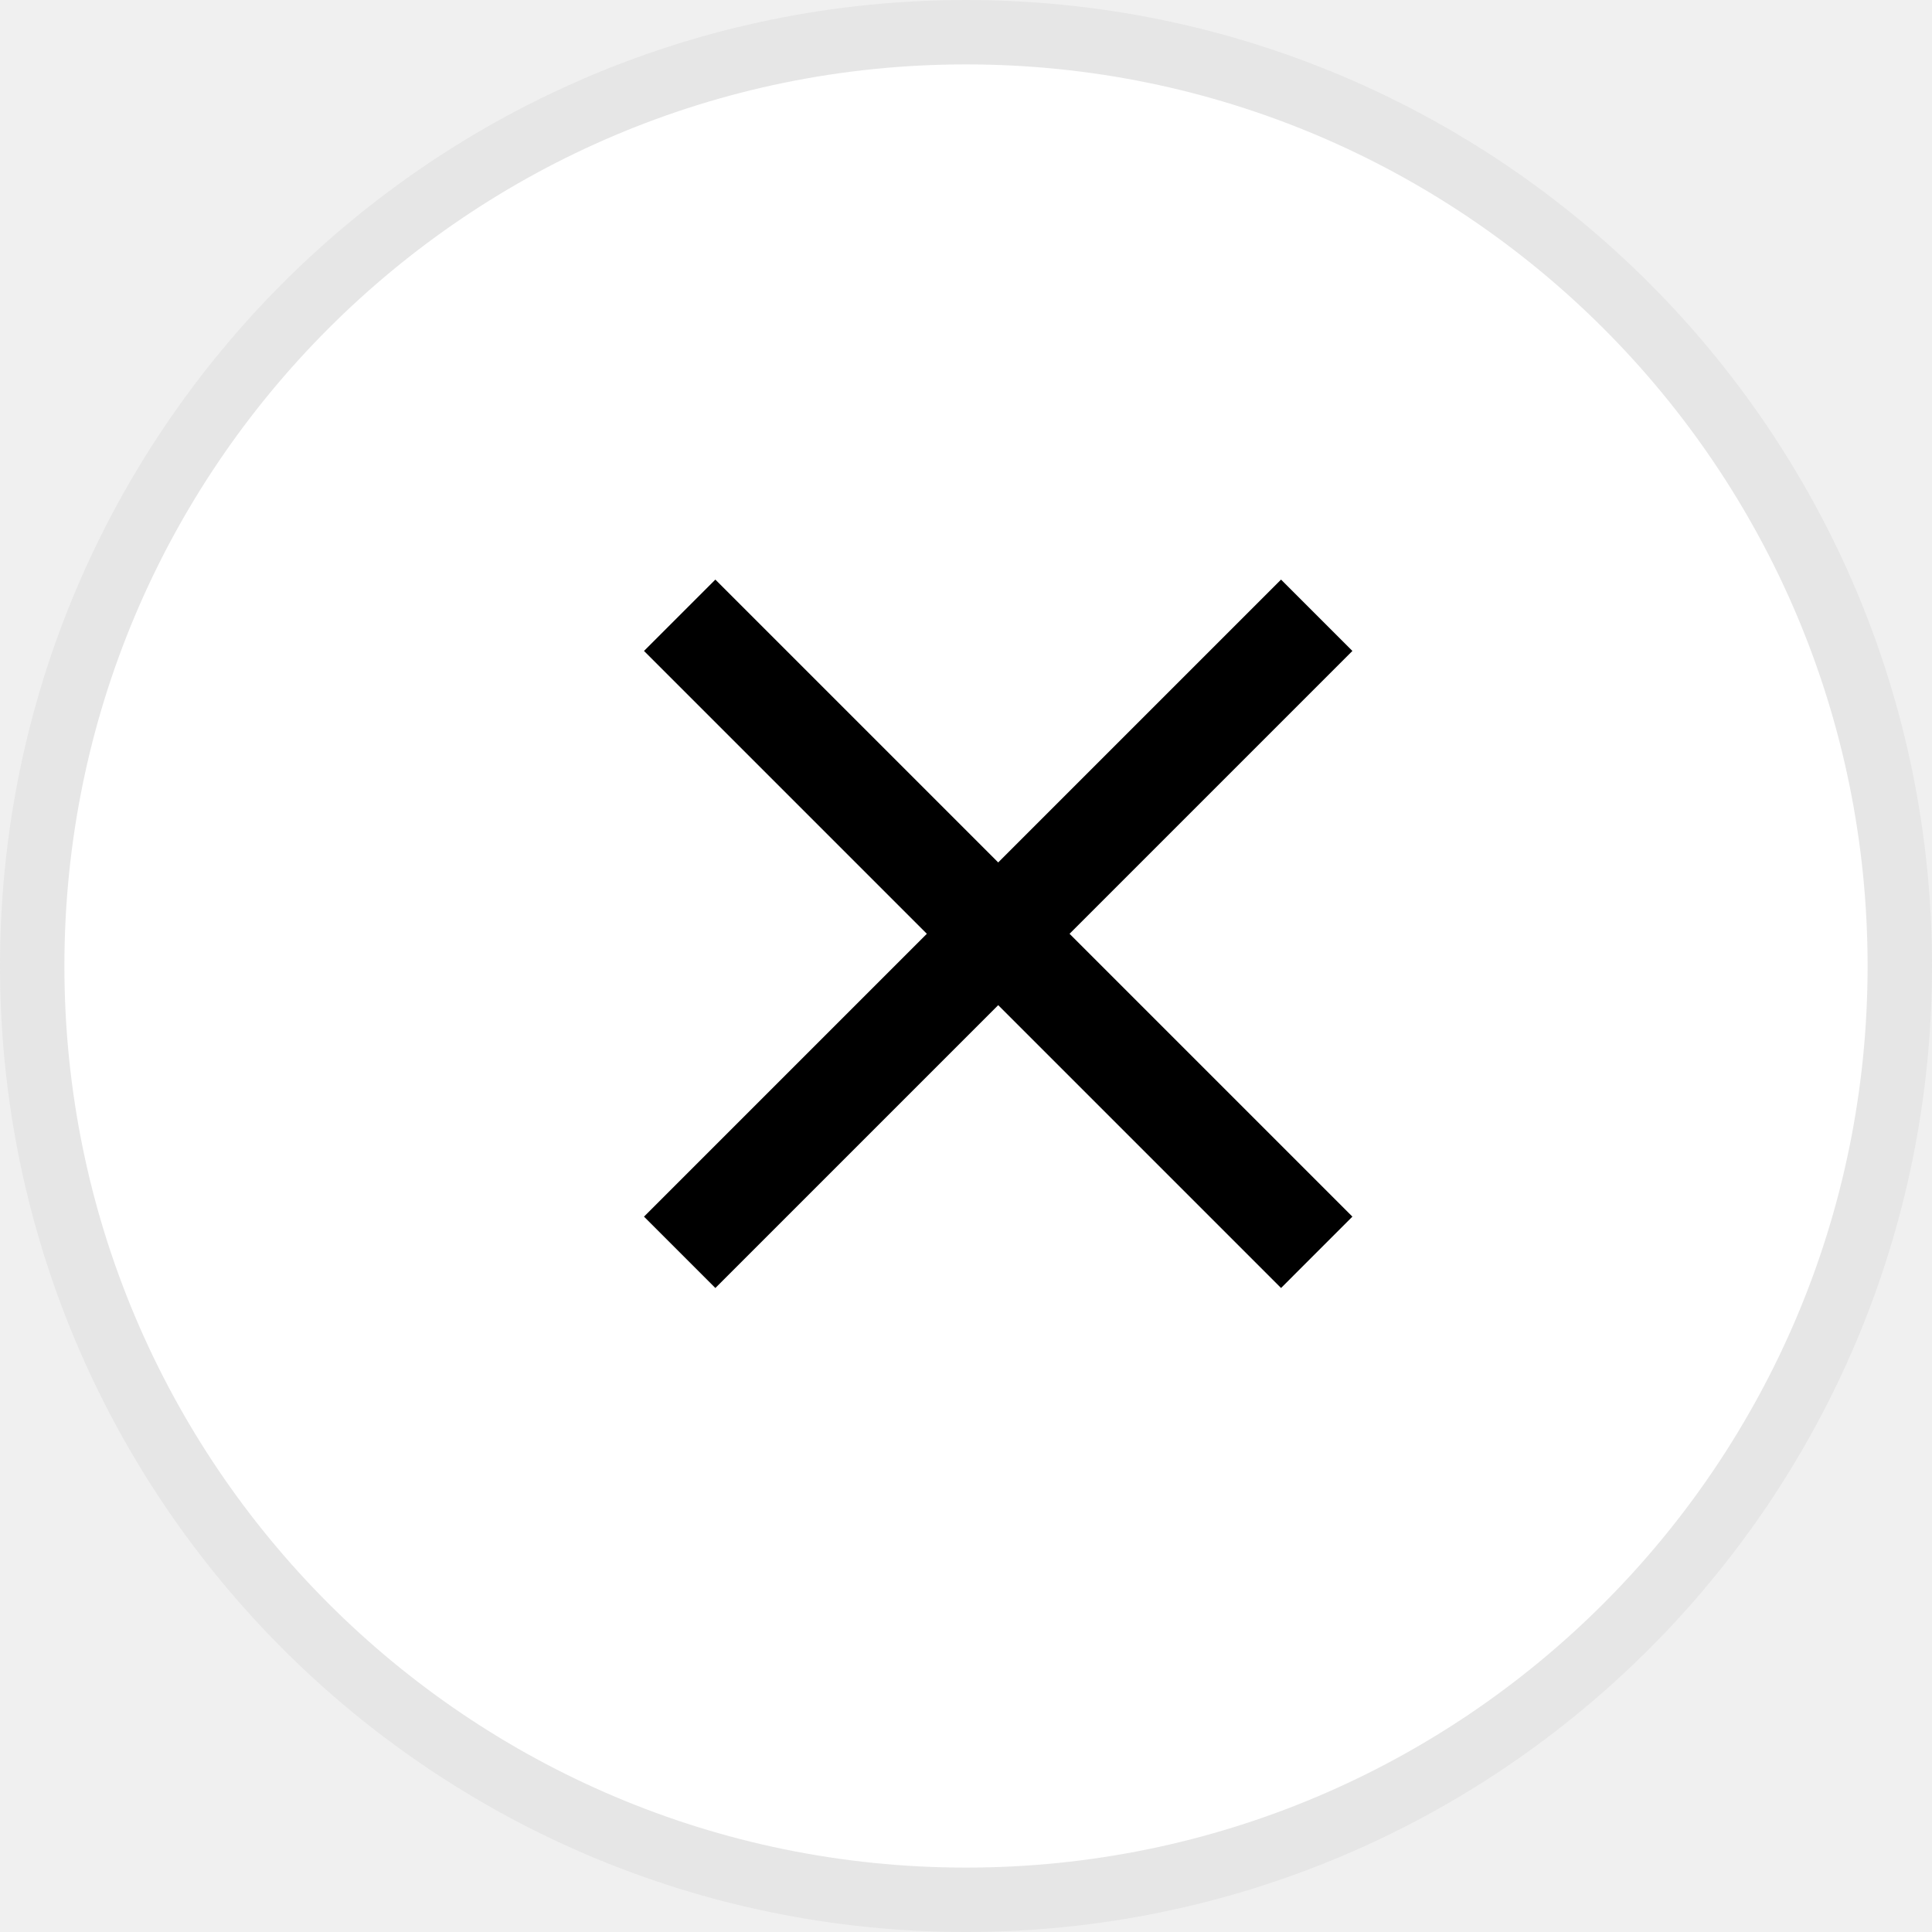
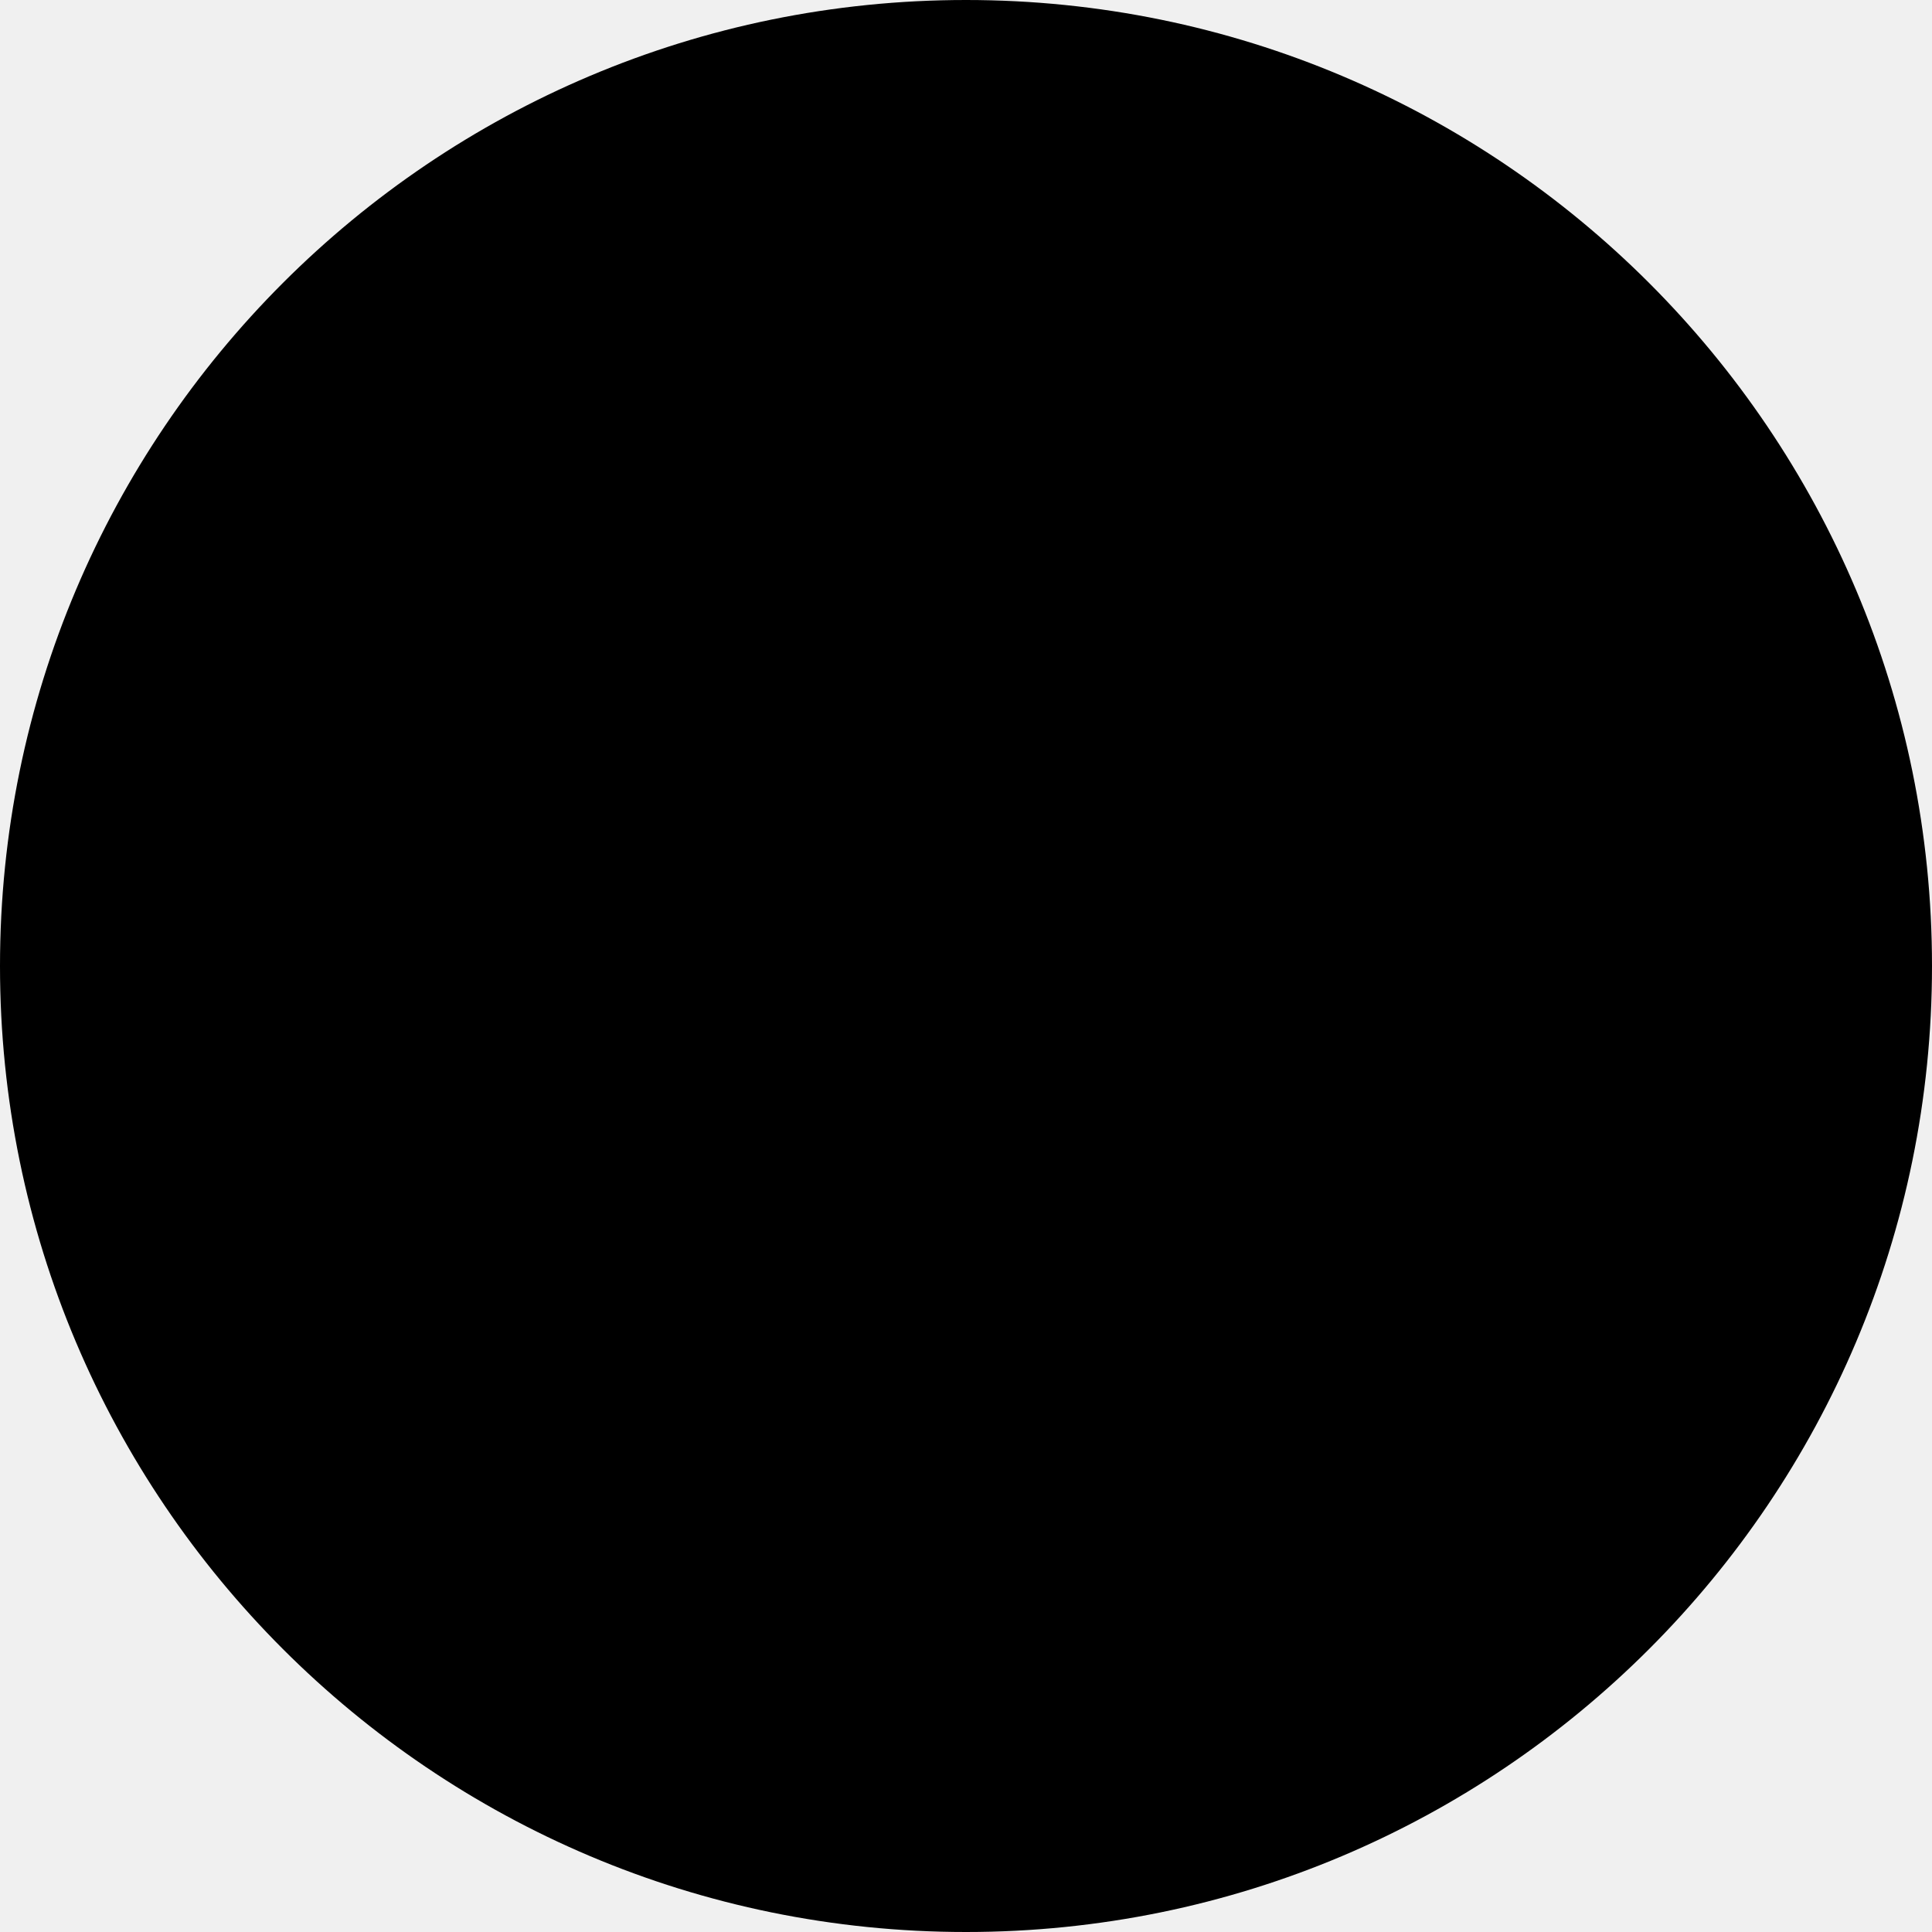
- <svg xmlns="http://www.w3.org/2000/svg" width="30" height="30" viewBox="0 0 30 30" fill="none">
-   <circle cx="15" cy="15" r="15" fill="white" />
-   <circle cx="15" cy="15" r="14.5" stroke="black" stroke-opacity="0.1" />
-   <path d="M21 10.108L19.892 9L15.5 13.392L11.108 9L10 10.108L14.392 14.5L10 18.892L11.108 20L15.5 15.608L19.892 20L21 18.892L16.608 14.5L21 10.108Z" fill="black" />
+ <svg xmlns="http://www.w3.org/2000/svg" version="1.1" width="30" height="30" viewBox="0 0 32 32">
+   <path fill="" d="M32 16c0 8.837-7.163 16-16 16s-16-7.163-16-16c0-8.837 7.163-16 16-16s16 7.163 16 16z" />
+   <path fill="" stroke="" stroke-width="1.067" stroke-miterlimit="4" stroke-linecap="butt" stroke-linejoin="miter" d="M31.467 16c0 8.542-6.925 15.467-15.467 15.467s-15.467-6.925-15.467-15.467c0-8.542 6.925-15.467 15.467-15.467s15.467 6.925 15.467 15.467z" />
+   <path fill="" d="M22.4 10.782l-1.182-1.182-4.685 4.685-4.685-4.685-1.182 1.182 4.685 4.685-4.685 4.685 1.182 1.182 4.685-4.685 4.685 4.685 1.182-1.182-4.685-4.685 4.685-4.685z" />
</svg>
